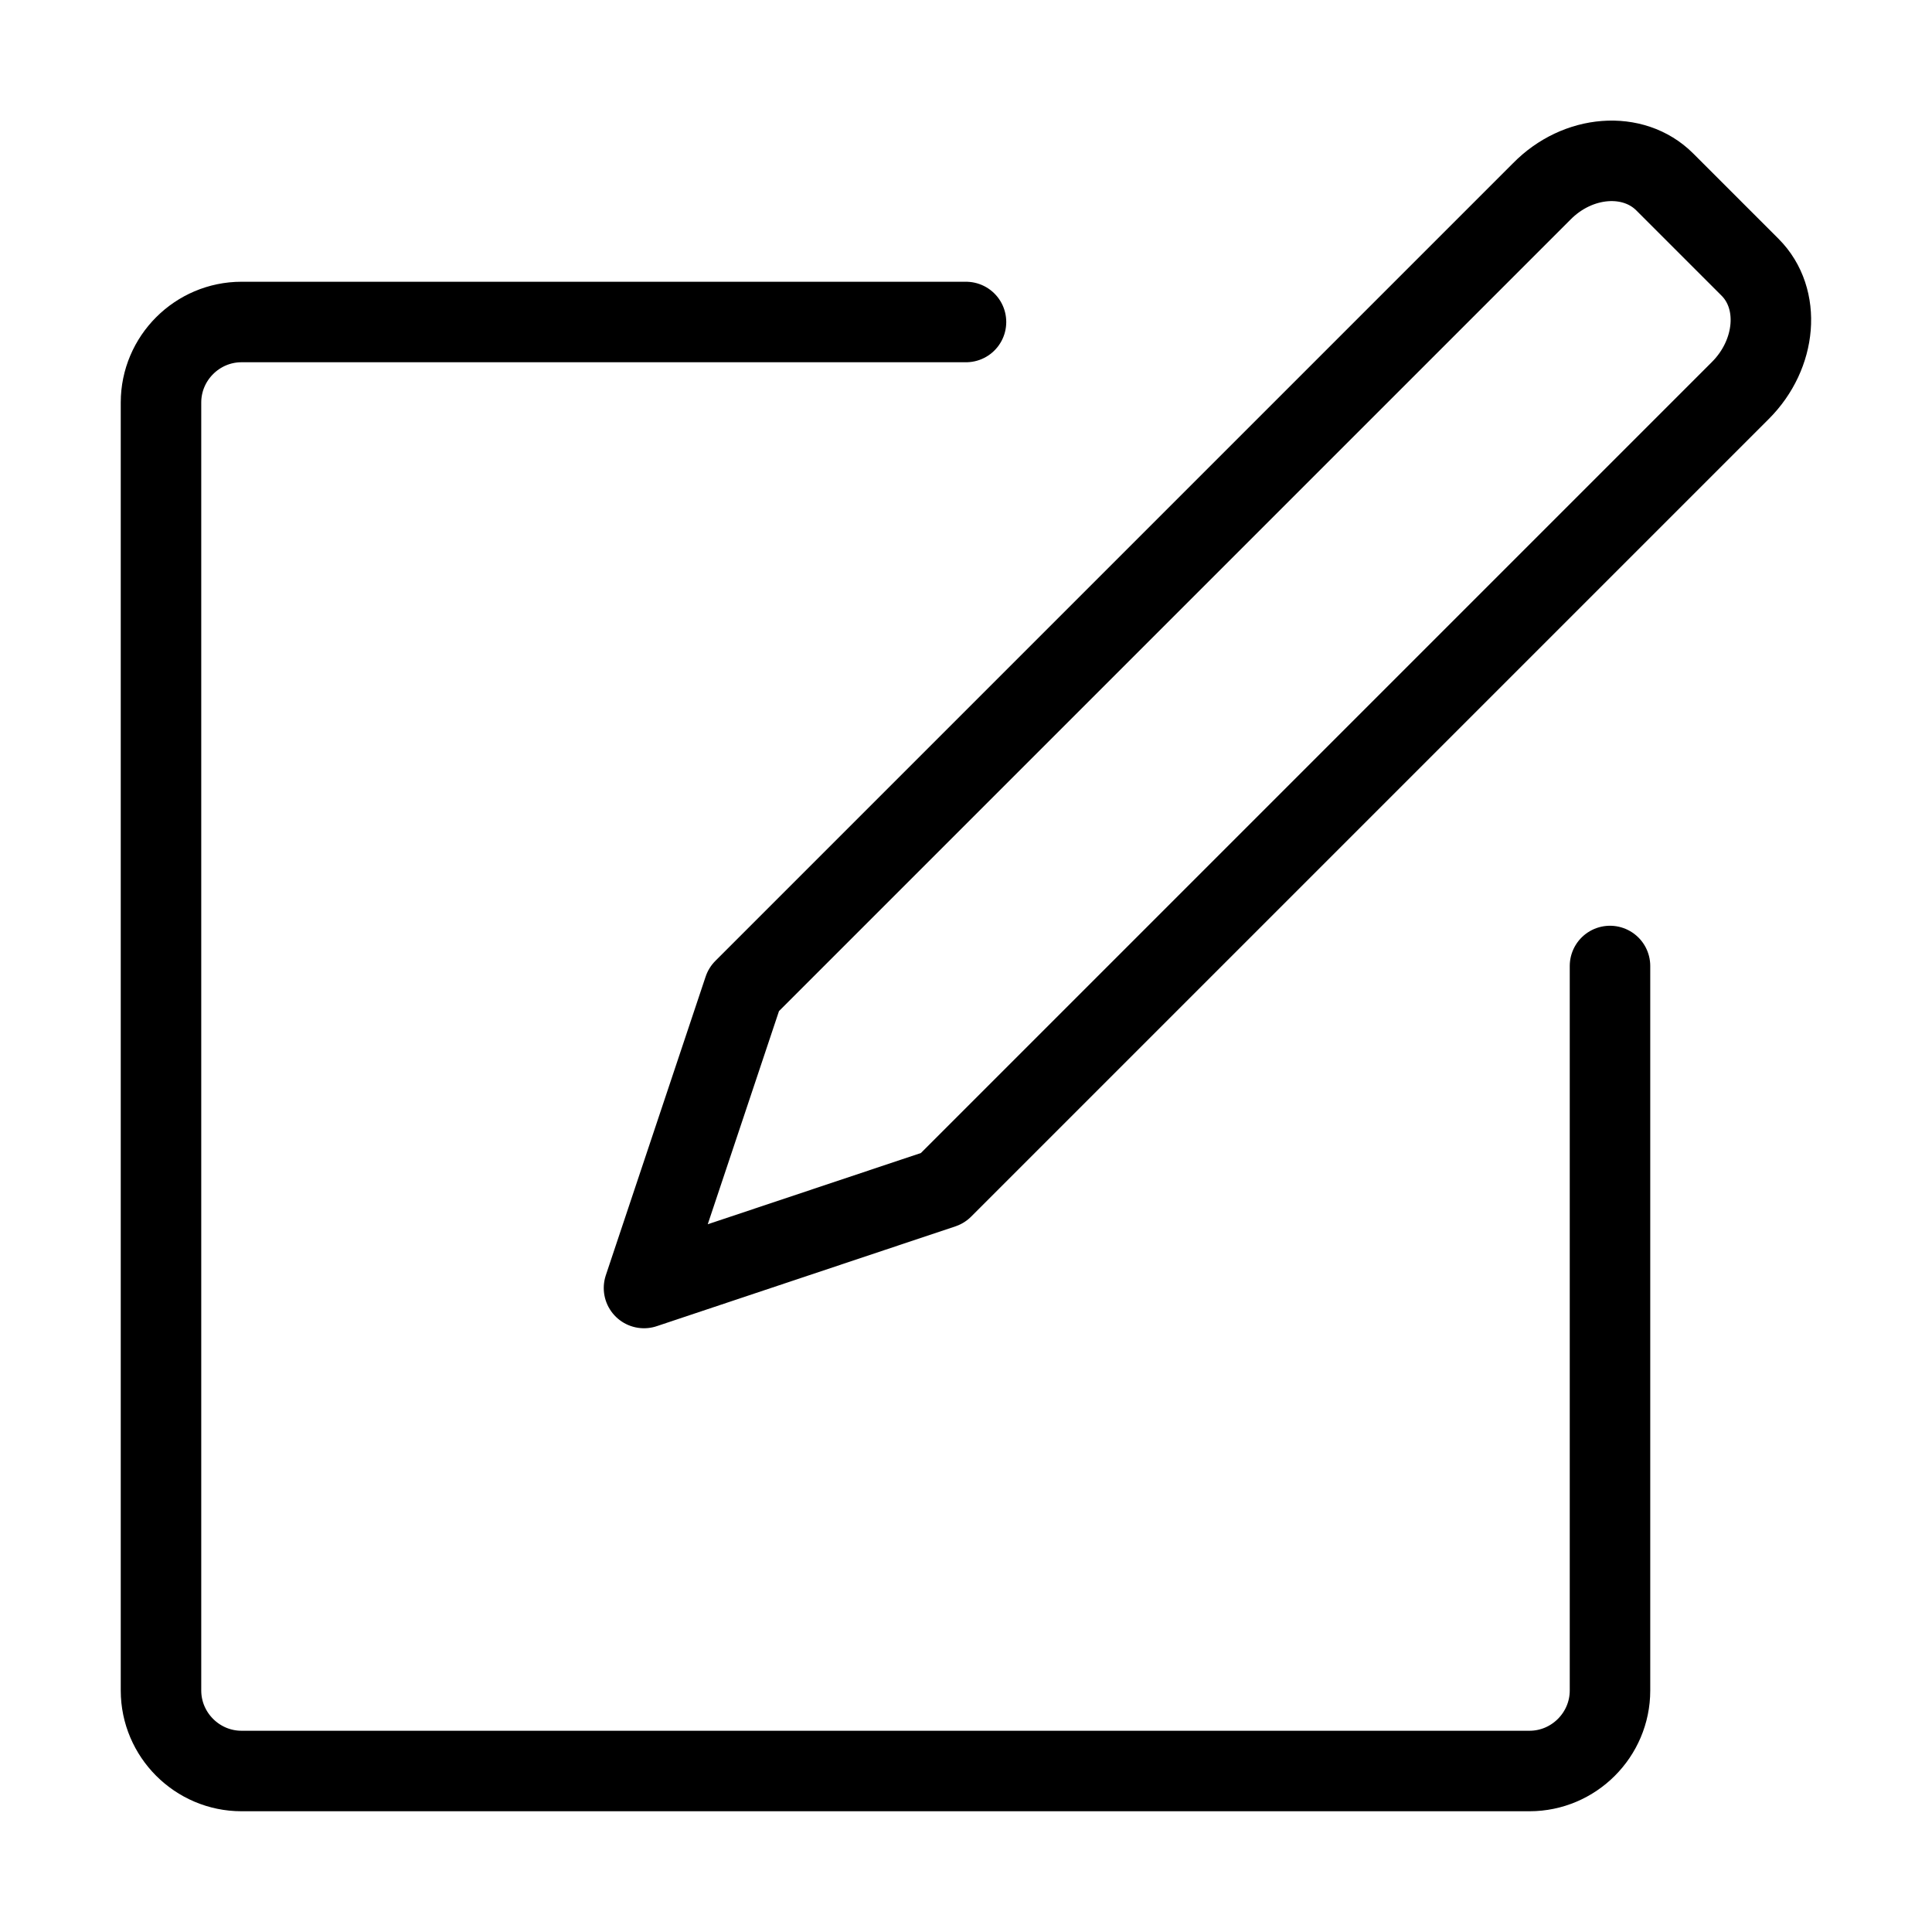
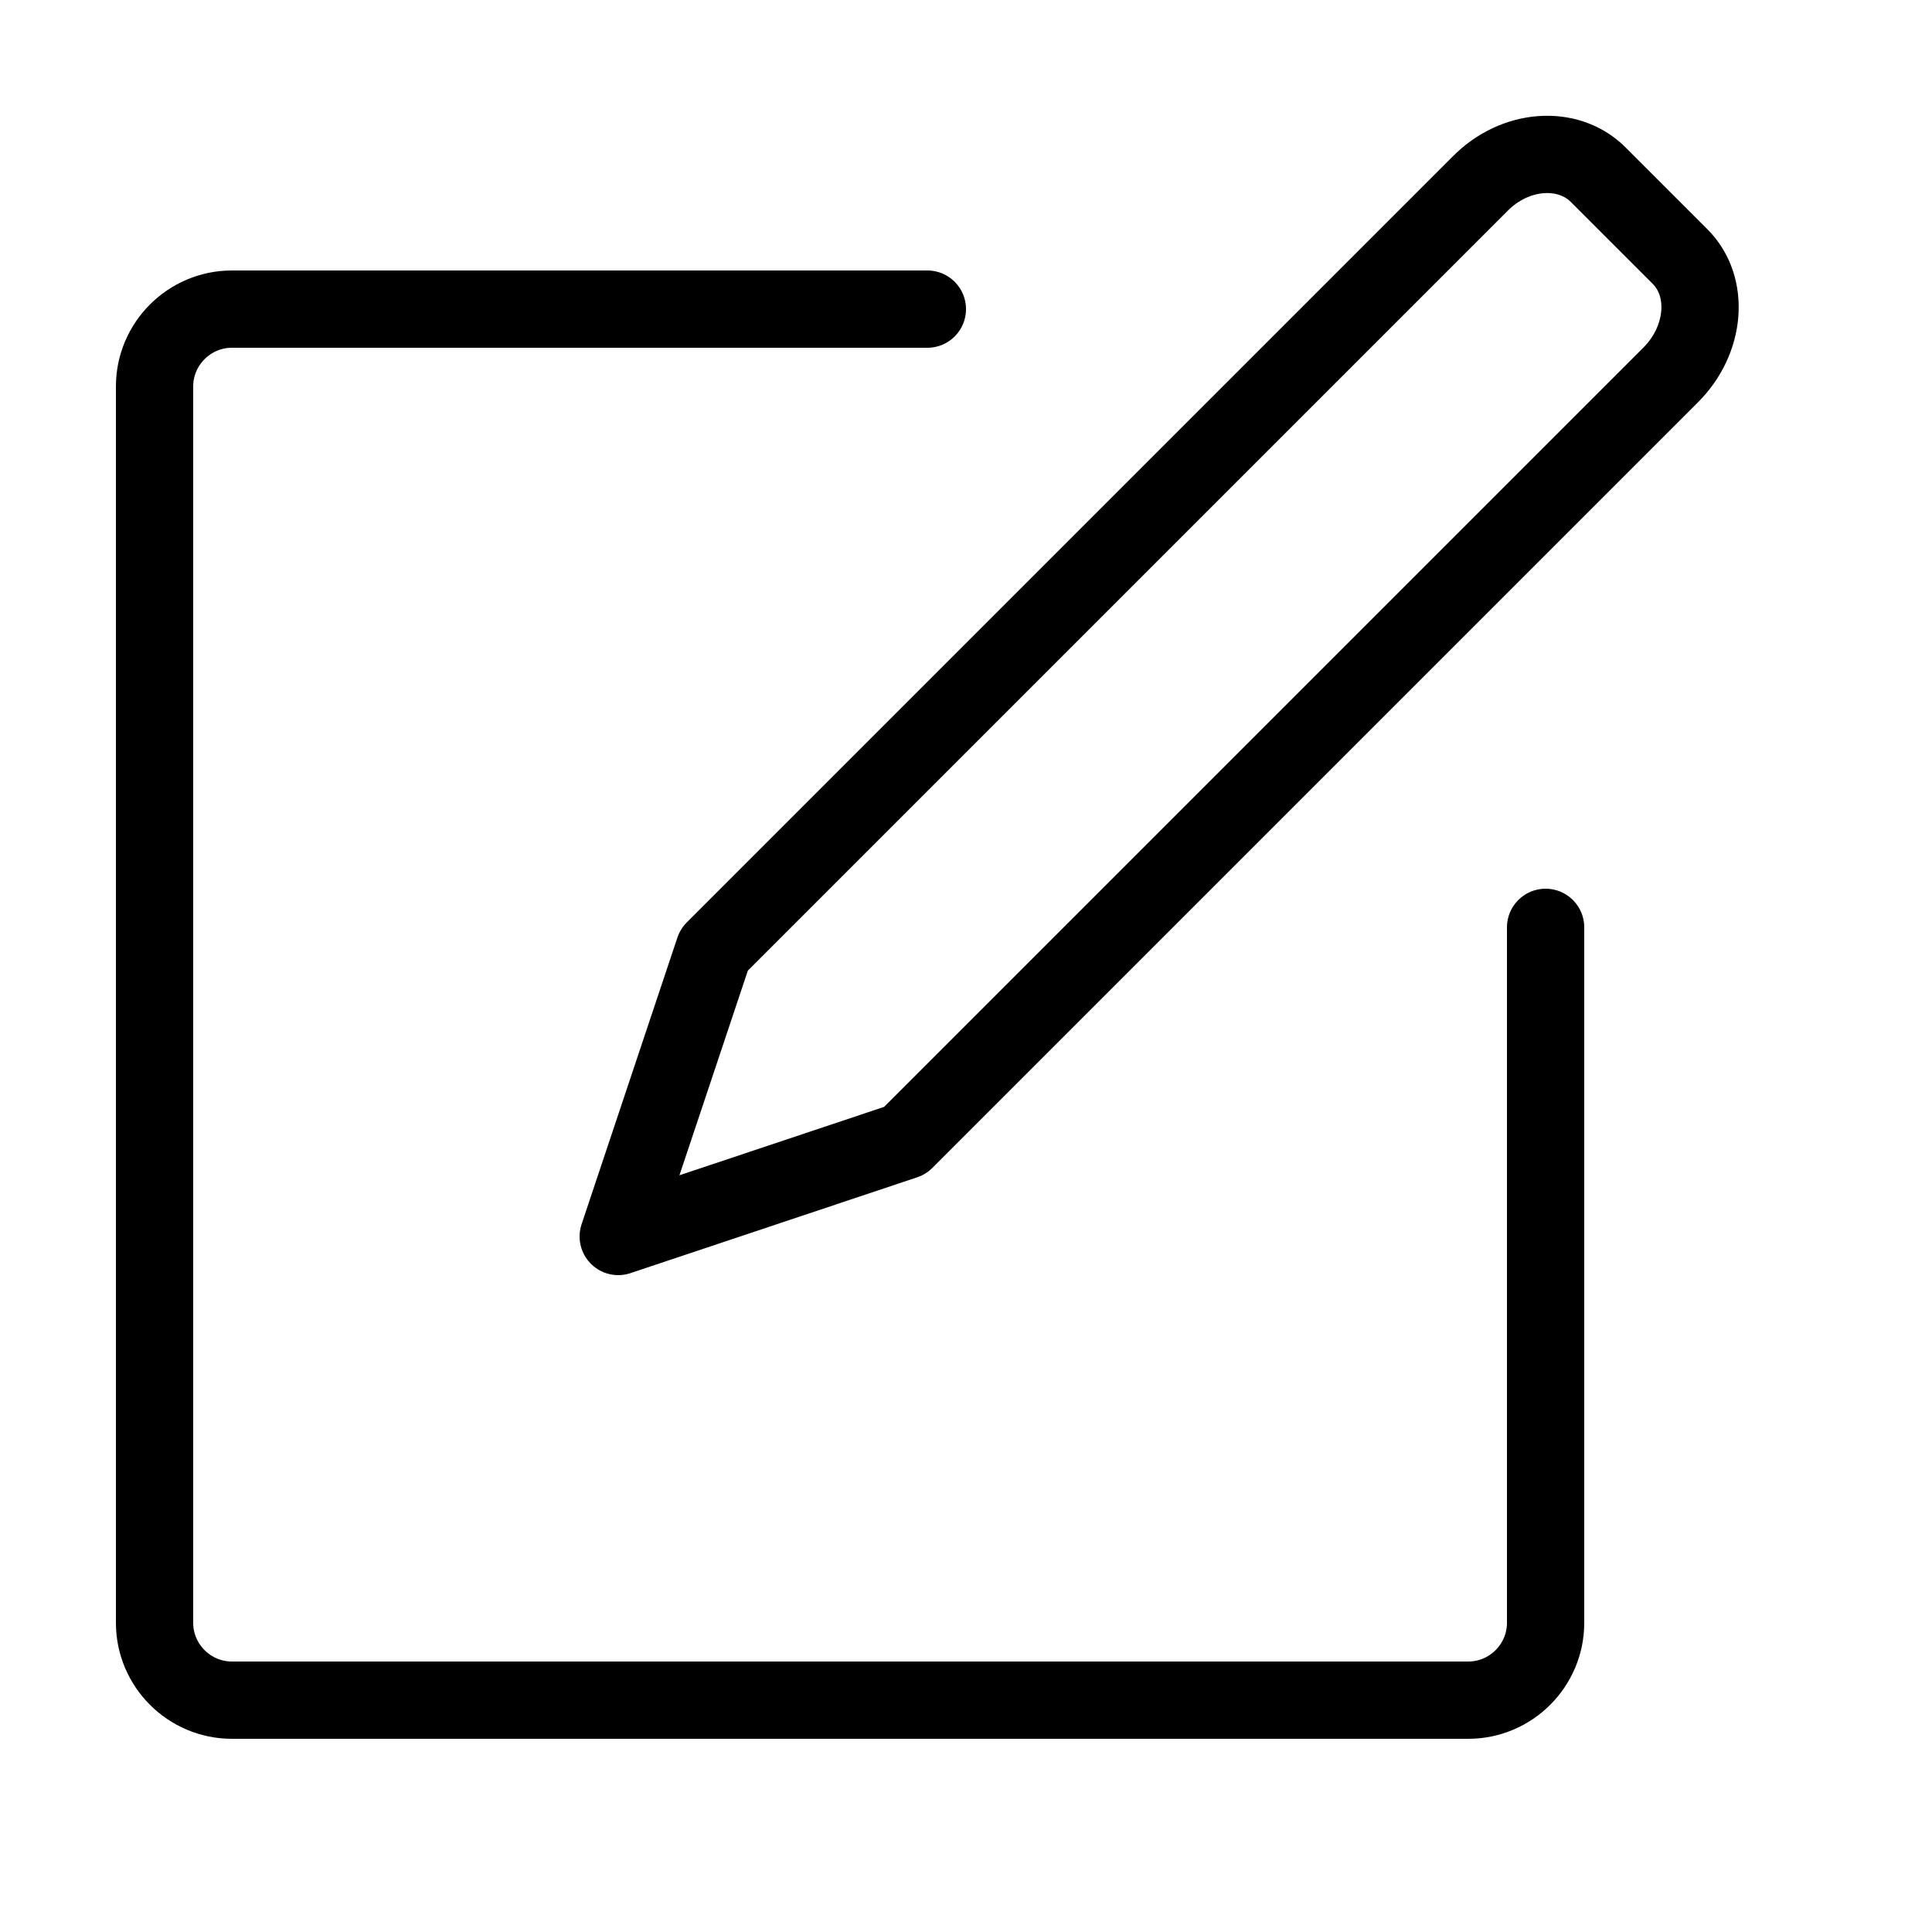
- <svg xmlns="http://www.w3.org/2000/svg" width="24" height="24" viewBox="0 0 24 24" fill="none">
+ <svg xmlns="http://www.w3.org/2000/svg" width="25" height="25" viewBox="0 0 25 25" fill="none">
  <path d="M20 12V21C20 21.55 19.55 22 19 22H3C2.45 22 2 21.55 2 21V5C2 4.45 2.45 4 3 4H12" stroke="currentColor" stroke-miterlimit="10" stroke-linecap="round" stroke-linejoin="round" />
  <path d="M19.15 2.38L9.24 12.29L8 16L11.71 14.76L21.62 4.85C22.07 4.4 22.13 3.71 21.74 3.32L20.68 2.26C20.29 1.87 19.6 1.92 19.15 2.38Z" stroke="currentColor" stroke-miterlimit="10" stroke-linecap="round" stroke-linejoin="round" />
</svg>
